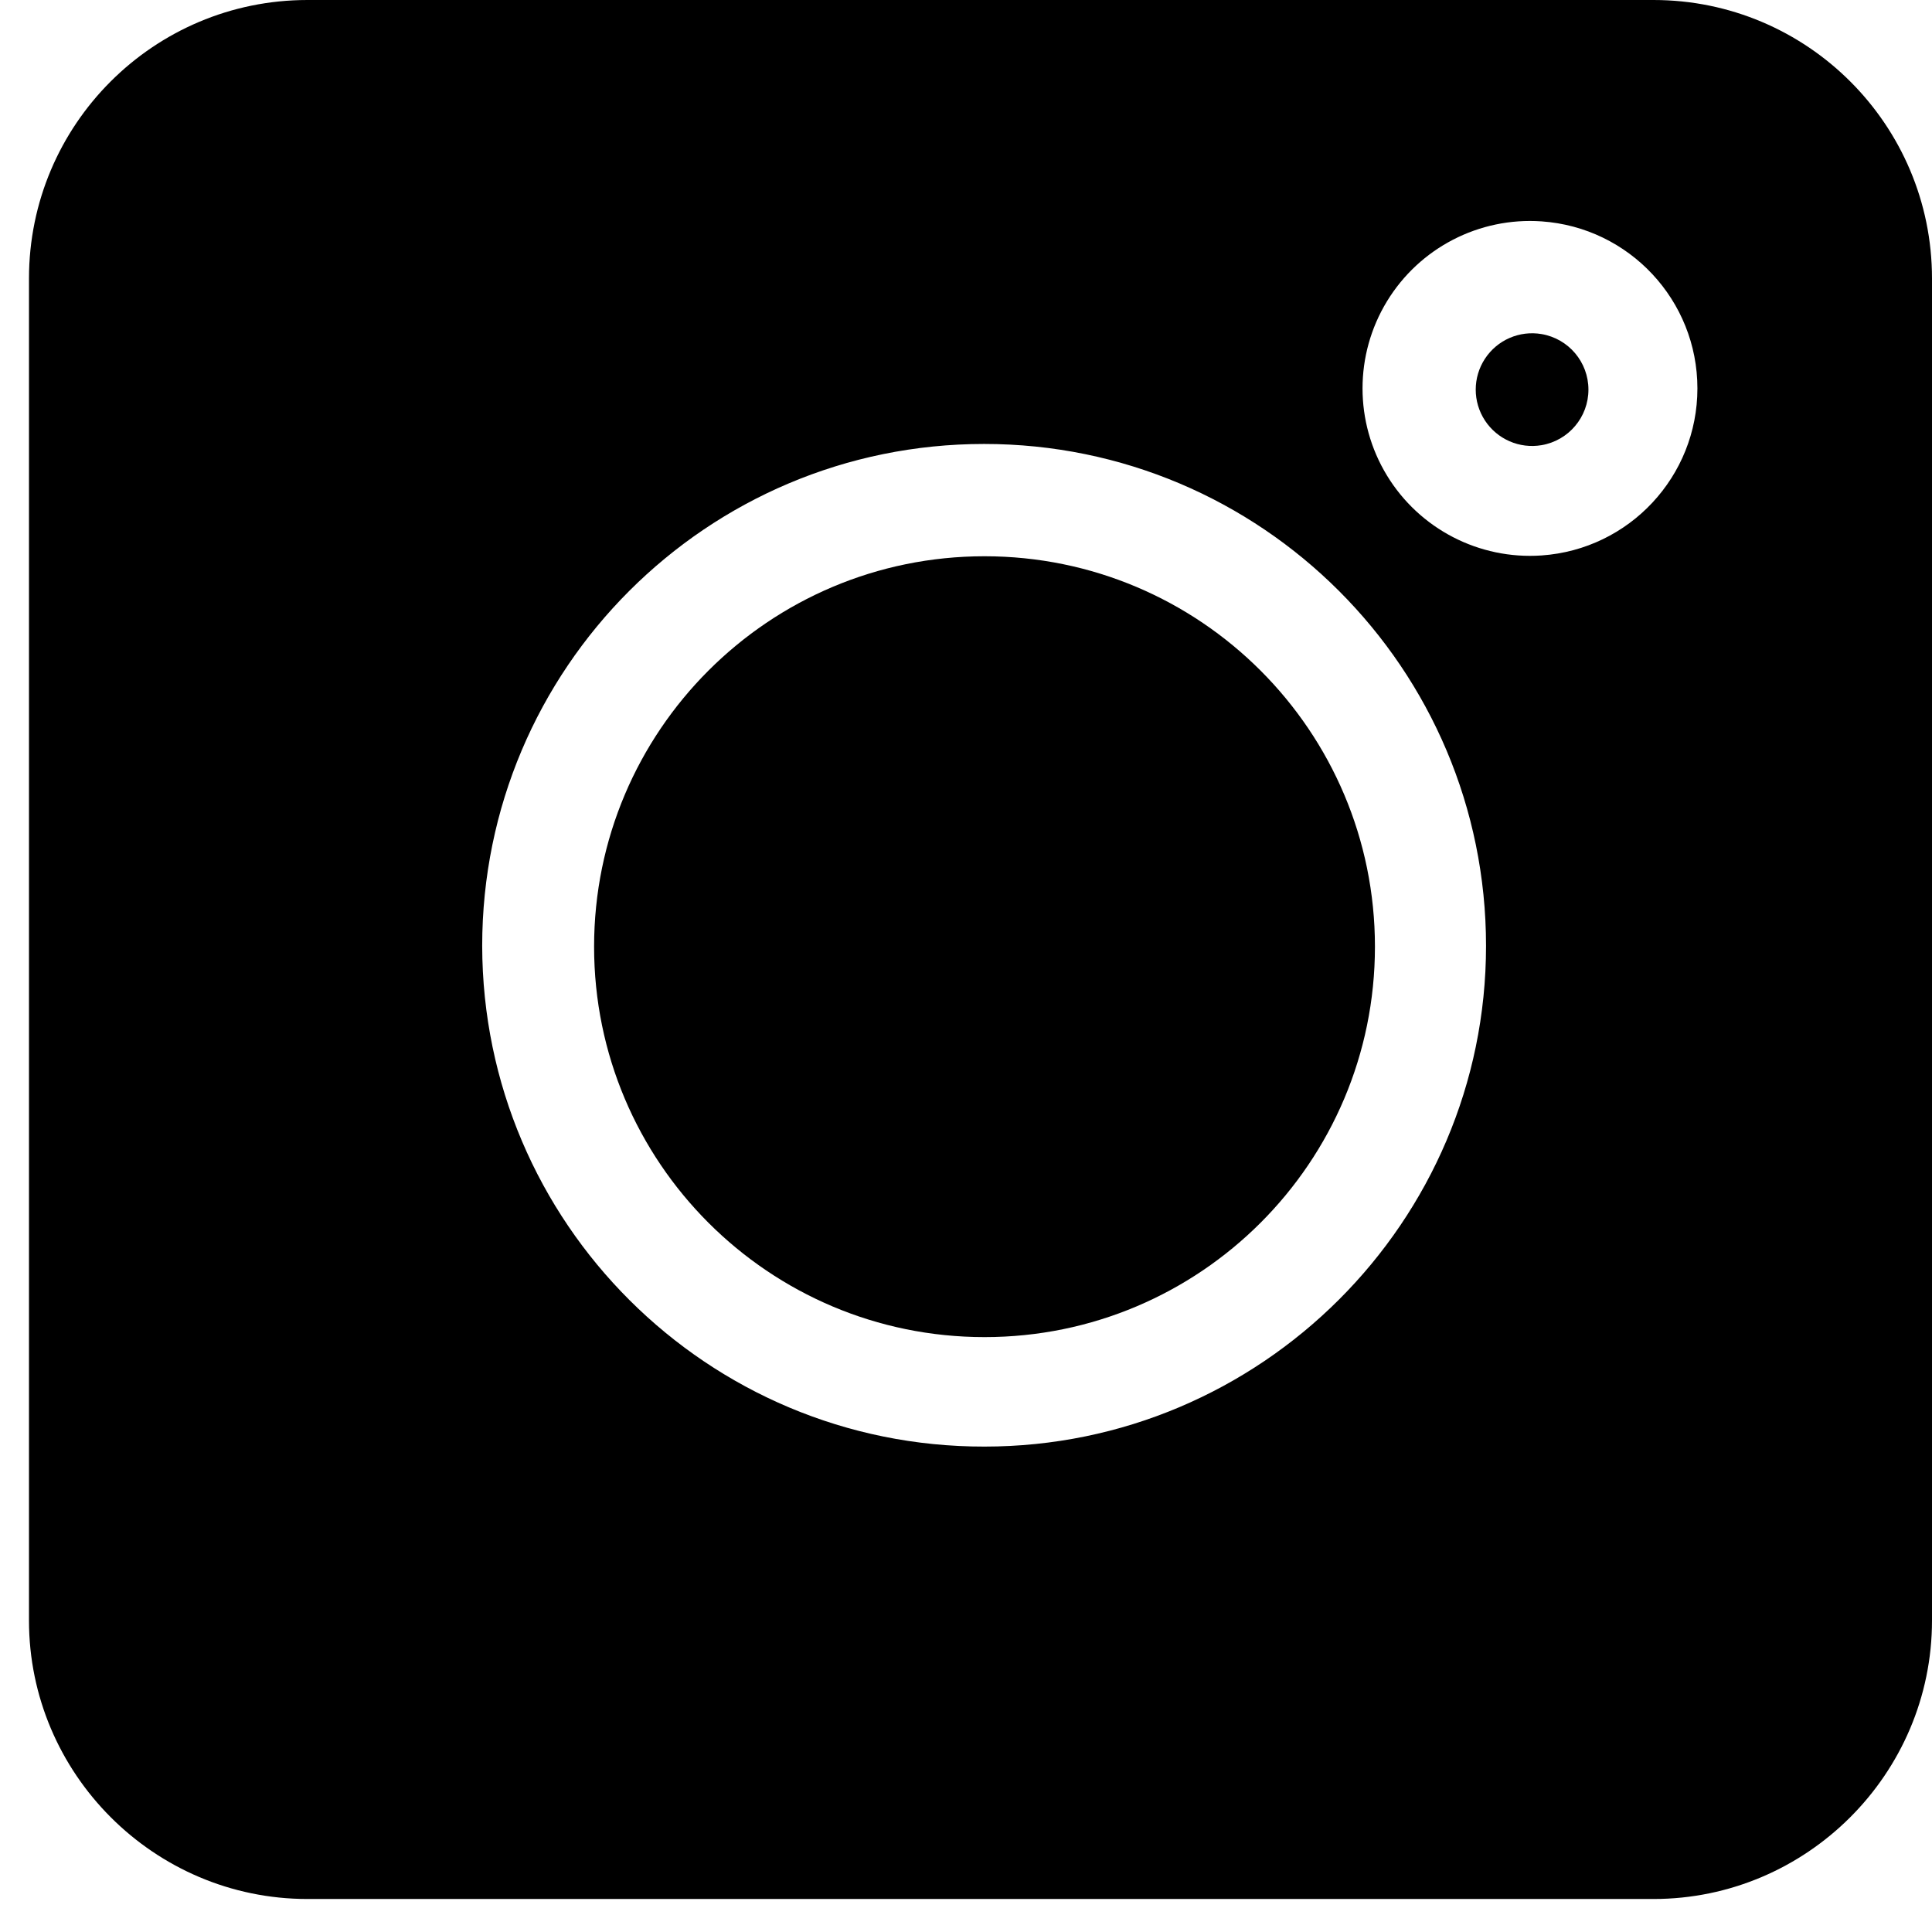
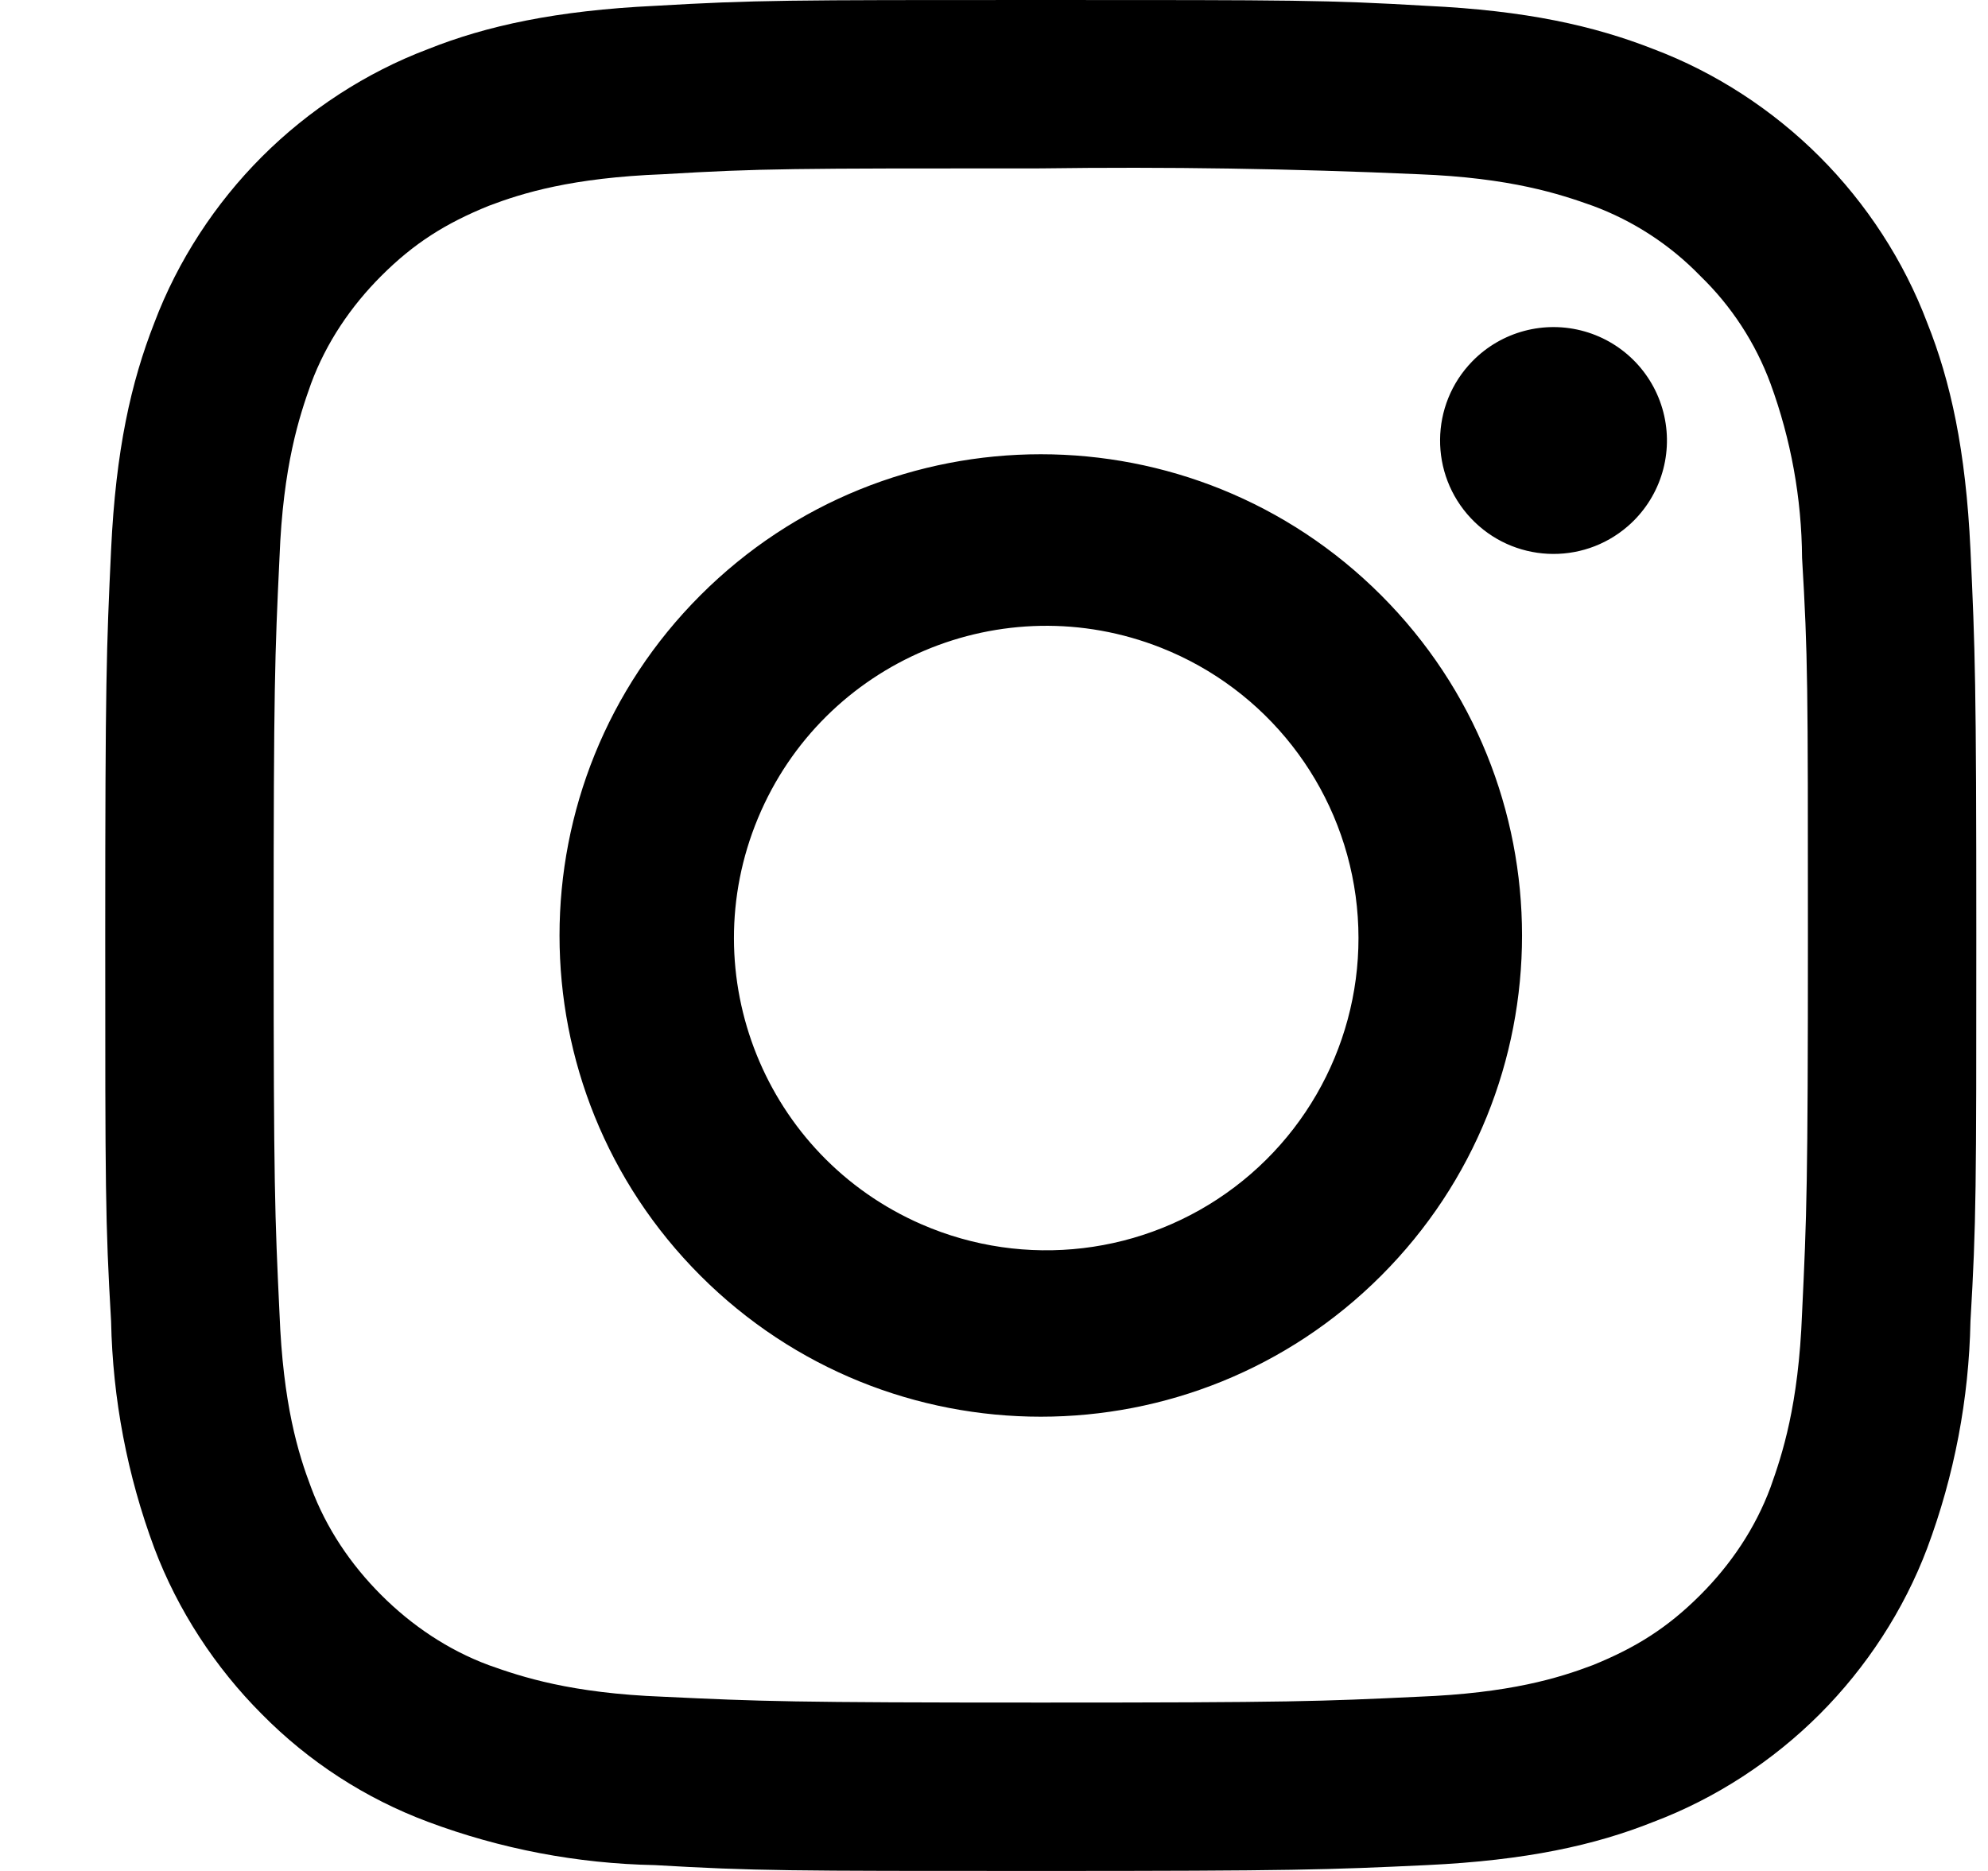
- <svg xmlns="http://www.w3.org/2000/svg" width="24" height="24">
-   <path d="M20.54 0H3.82A3.46 3.46 0 0 0 .36 3.46v16.67c0 1.9 1.55 3.46 3.46 3.46h16.72c1.9 0 3.46-1.55 3.46-3.46V3.46C24 1.55 22.45 0 20.54 0Zm-8.31 17.97a6.23 6.23 0 0 1-6.24-6.22 6.23 6.23 0 0 1 12.47 0c0 3.43-2.8 6.22-6.23 6.22ZM19.15 6.9a2.08 2.08 0 1 1 0-4.15 2.08 2.08 0 0 1 0 4.15Z" />
-   <path d="M19.15 4.15a.7.7 0 1 0 0 1.38.7.7 0 0 0 0-1.38ZM12.23 6.91a4.85 4.85 0 1 0 0 9.7 4.85 4.85 0 0 0 0-9.7Z" />
+ <svg xmlns="http://www.w3.org/2000/svg" width="17" height="16">
+   <path fill-rule="evenodd" d="M5.6.05C6.46 0 6.73 0 8.9 0s2.45 0 3.3.05c.85.04 1.43.17 1.94.37.53.2 1.02.52 1.42.92.4.4.72.89.92 1.42.2.5.33 1.09.37 1.94.04.86.05 1.13.05 3.3s0 2.45-.05 3.3a5.87 5.87 0 0 1-.37 1.94c-.2.53-.52 1.02-.92 1.42-.4.4-.89.72-1.42.92-.5.2-1.09.33-1.94.37-.85.04-1.13.05-3.3.05s-2.44 0-3.3-.05a5.86 5.86 0 0 1-1.94-.37 3.92 3.92 0 0 1-1.42-.92c-.4-.4-.72-.89-.92-1.42a5.9 5.9 0 0 1-.37-1.94C.9 10.44.9 10.17.9 8s.01-2.45.05-3.3c.04-.85.17-1.43.37-1.94.2-.53.52-1.02.92-1.42.4-.4.89-.72 1.42-.92.5-.2 1.1-.33 1.94-.37Zm6.53 1.44a55.5 55.5 0 0 0-3.23-.05c-2.14 0-2.39 0-3.23.05-.78.03-1.2.16-1.49.27-.37.15-.64.32-.92.6-.26.26-.47.57-.6.92-.1.28-.24.7-.27 1.49-.04.84-.05 1.1-.05 3.23 0 2.14.01 2.39.05 3.23.03.78.16 1.2.27 1.49.13.35.34.66.6.92.26.26.57.47.92.6.28.1.7.24 1.49.27.84.04 1.1.05 3.23.05 2.14 0 2.39-.01 3.23-.05.78-.03 1.2-.16 1.49-.27.37-.15.64-.32.92-.6.26-.26.47-.57.6-.92.1-.28.24-.7.27-1.49.04-.84.05-1.1.05-3.23 0-2.14 0-2.39-.05-3.23a4.42 4.42 0 0 0-.27-1.49 2.48 2.48 0 0 0-.6-.92 2.48 2.48 0 0 0-.92-.6c-.28-.1-.7-.24-1.49-.27Zm-4.25 8.98a2.67 2.67 0 1 0 2.05-4.93 2.67 2.67 0 0 0-2.05 4.93ZM5.99 5.09a4.11 4.11 0 1 1 5.82 5.82 4.11 4.11 0 0 1-5.82-5.82Zm7.93-.59a.97.97 0 1 0-1.33-1.41.97.97 0 0 0 1.33 1.41Z" clip-rule="evenodd" />
</svg>
